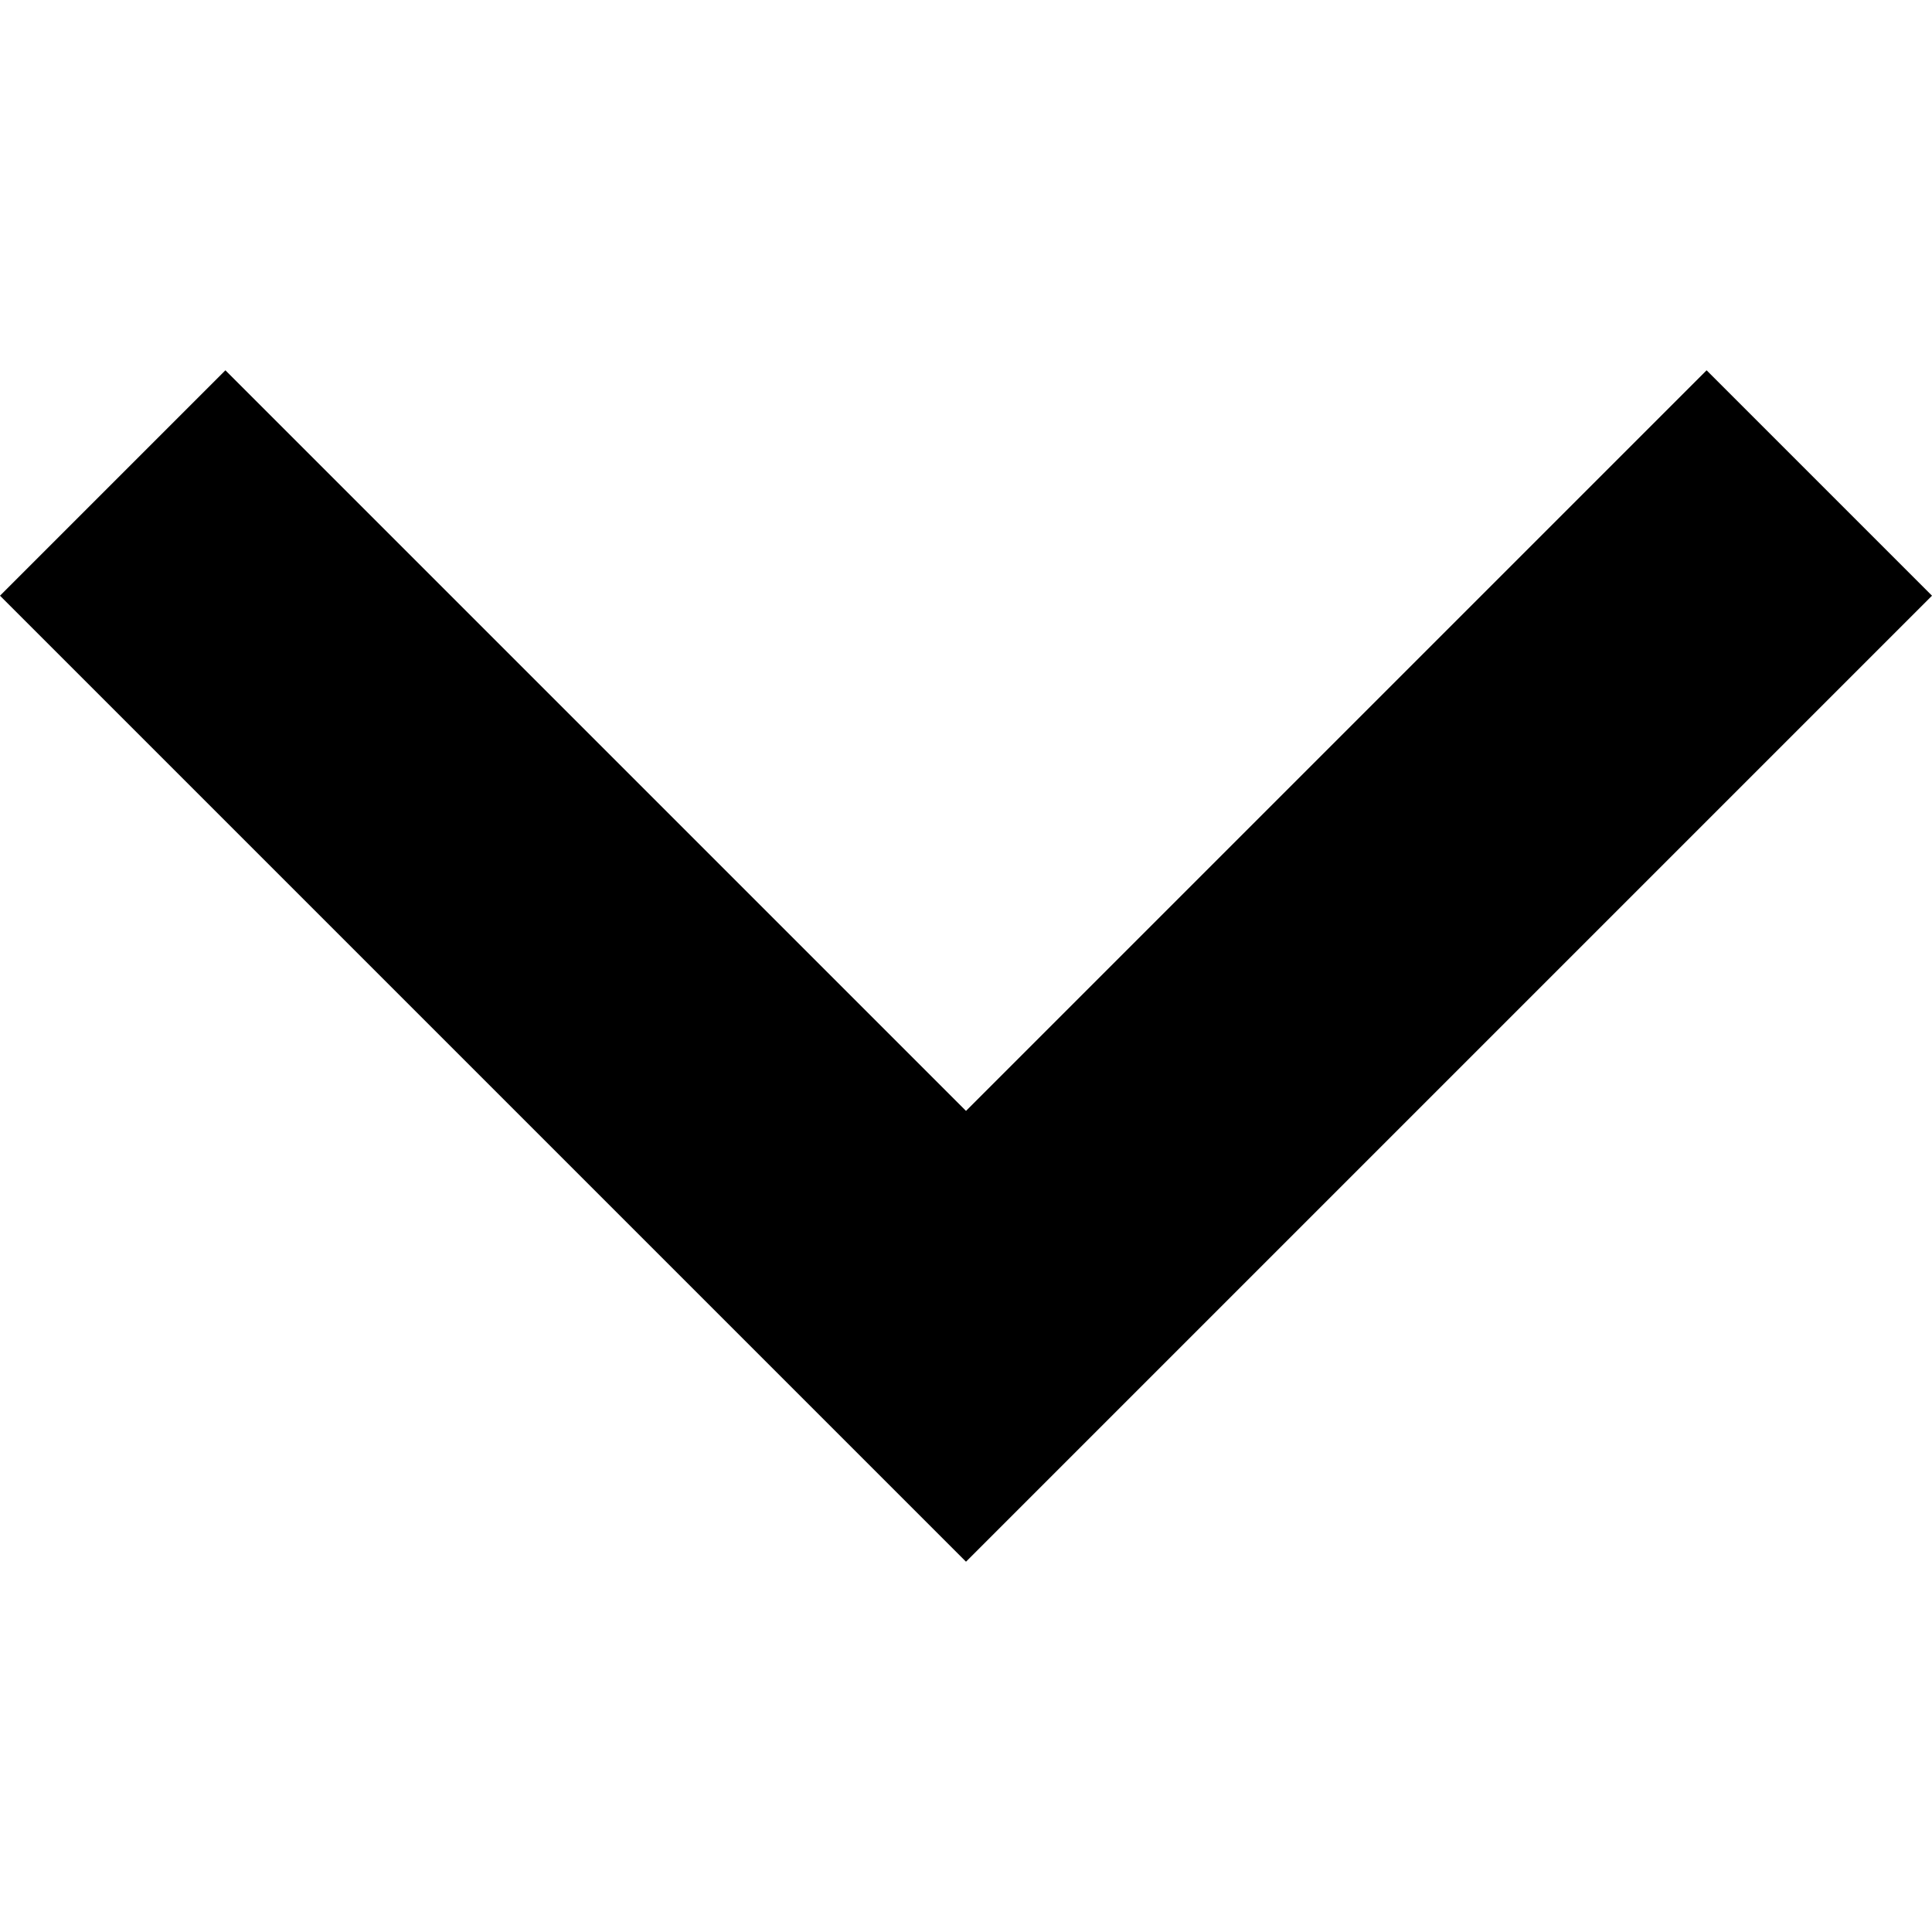
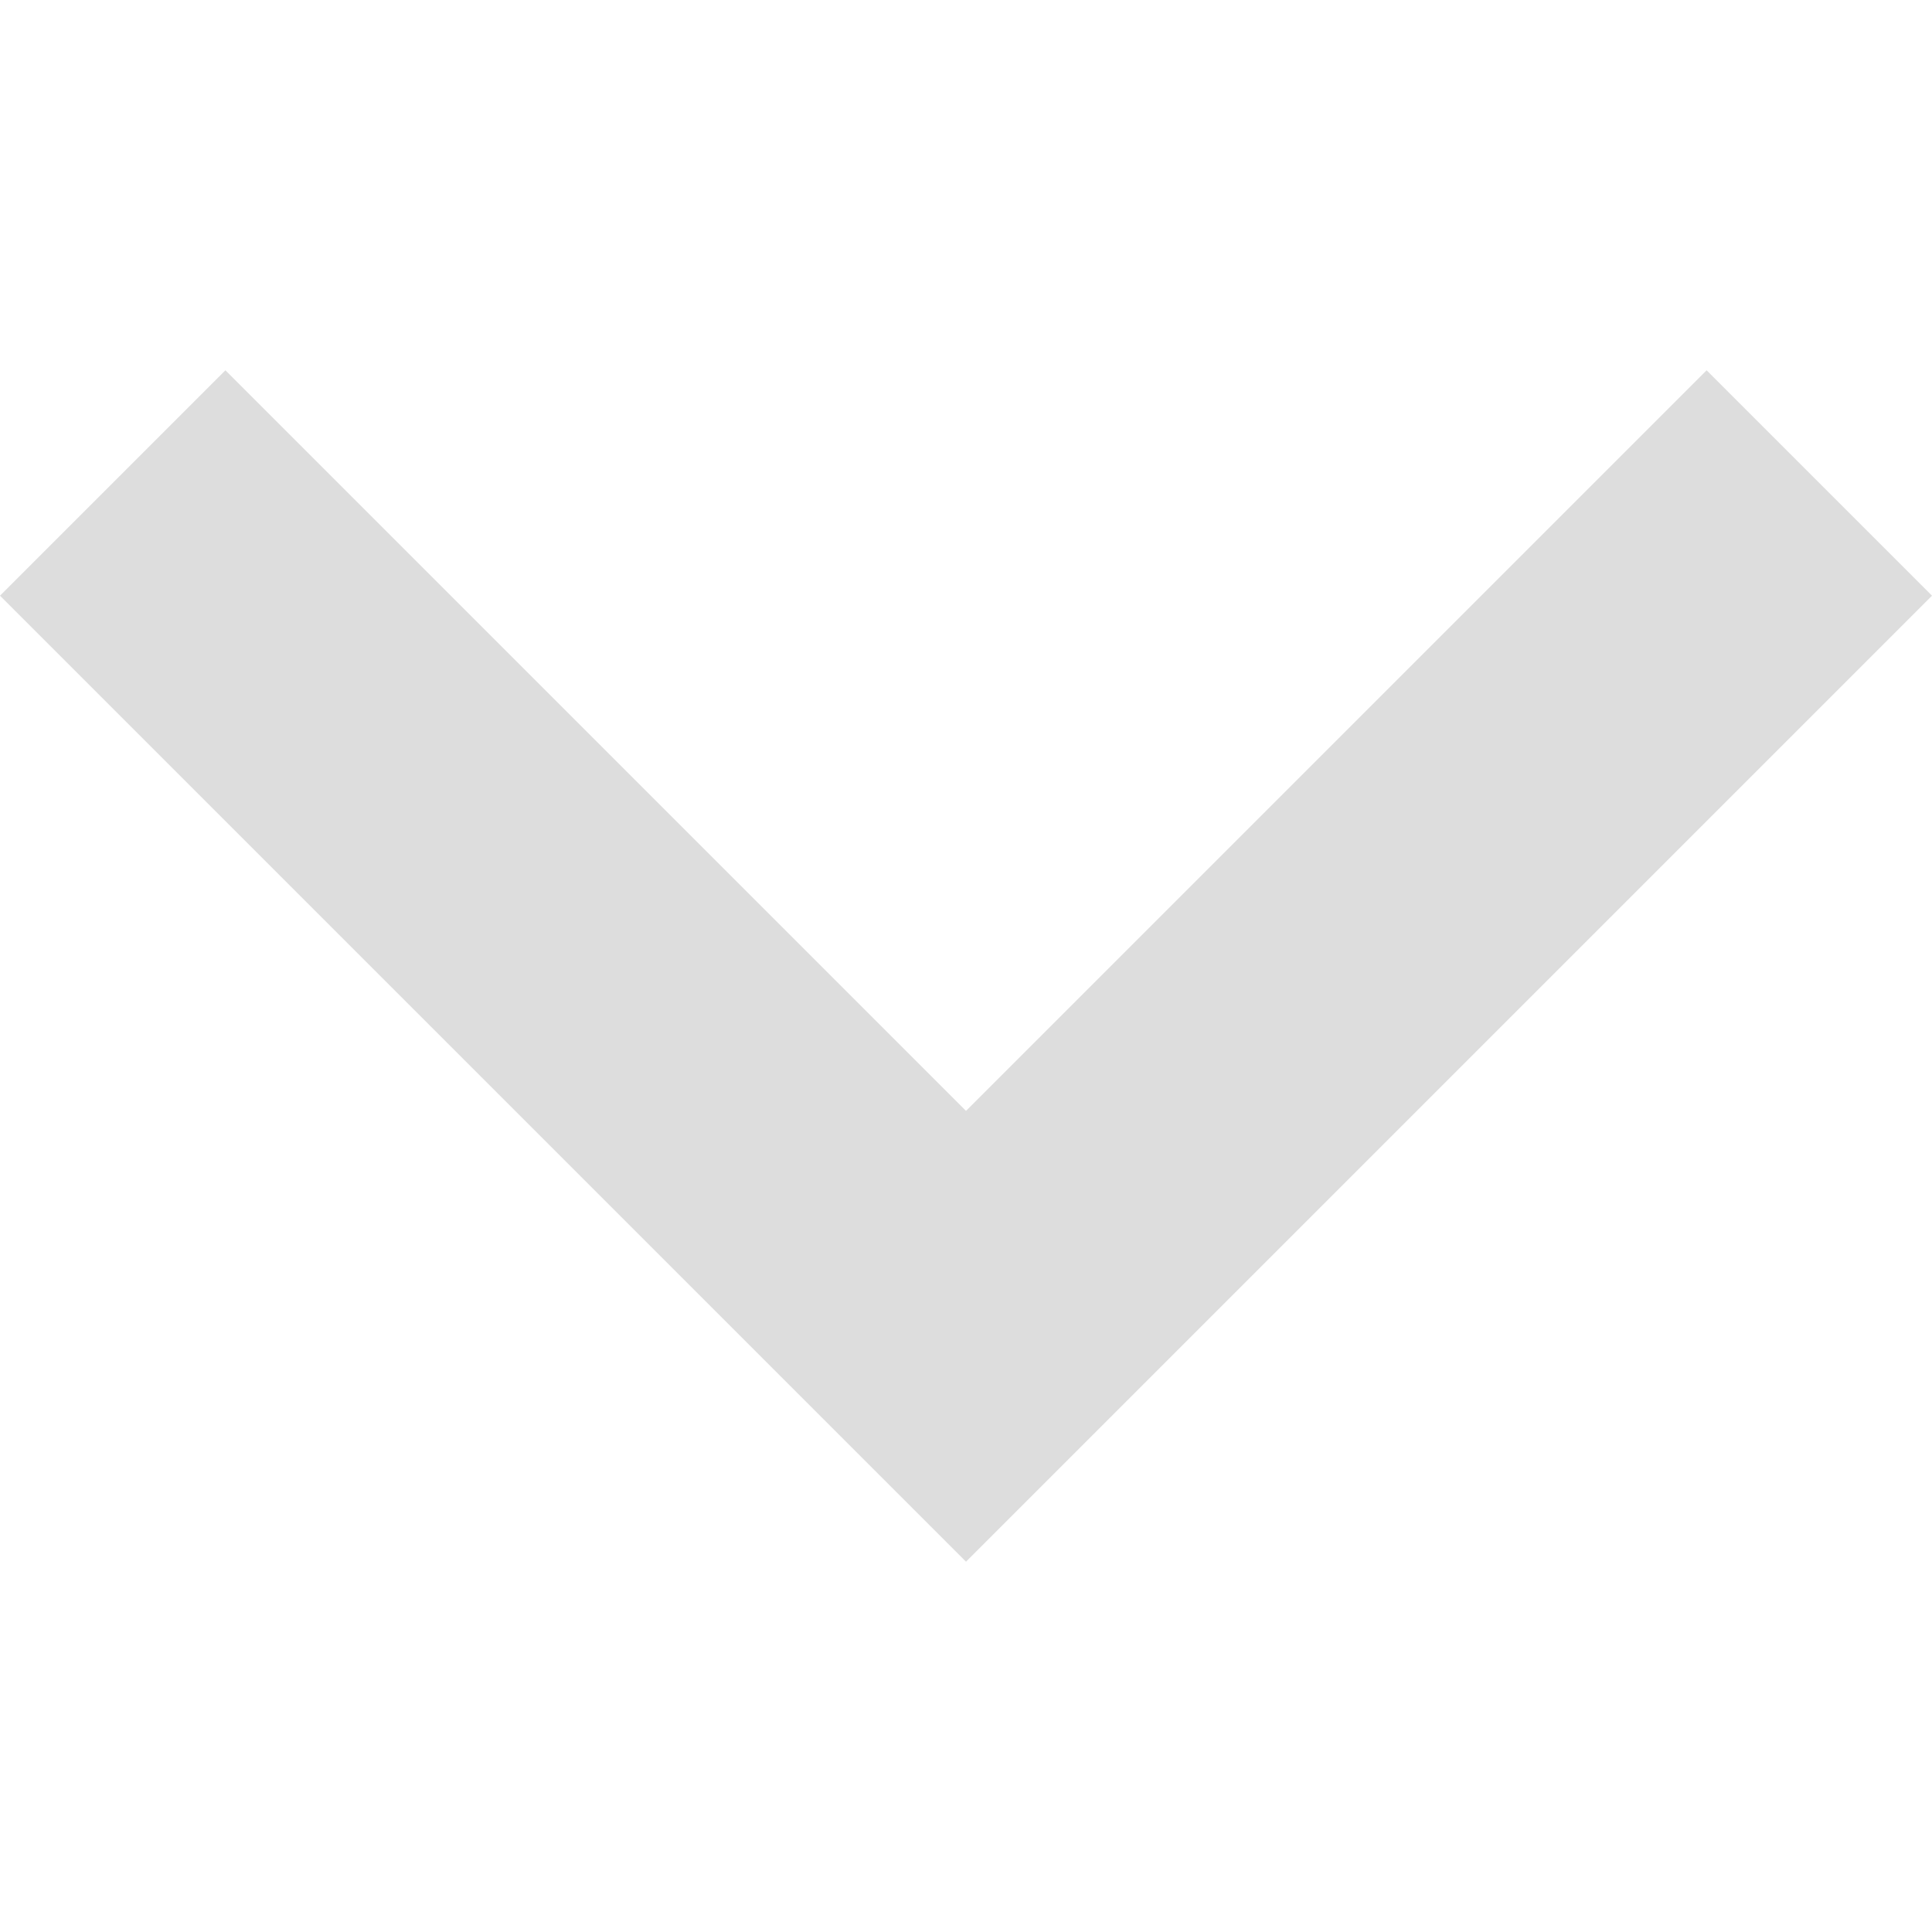
<svg xmlns="http://www.w3.org/2000/svg" version="1.1" id="Capa_1" x="0px" y="0px" width="306px" height="306px" viewBox="0 0 306 306" style="enable-background:new 0 0 306 306;" xml:space="preserve">
  <g>
    <g id="expand-more">
-       <polygon points="270.3,58.65 153,175.95 35.7,58.65 0,94.35 153,247.35 306,94.35   " />
+       <polygon fill="#dddddd" points="270.3,58.65 153,175.95 35.7,58.65 0,94.35 153,247.35 306,94.35   " />
    </g>
  </g>
  <g>
</g>
  <g>
</g>
  <g>
</g>
  <g>
</g>
  <g>
</g>
  <g>
</g>
  <g>
</g>
  <g>
</g>
  <g>
</g>
  <g>
</g>
  <g>
</g>
  <g>
</g>
  <g>
</g>
  <g>
</g>
  <g>
</g>
</svg>
